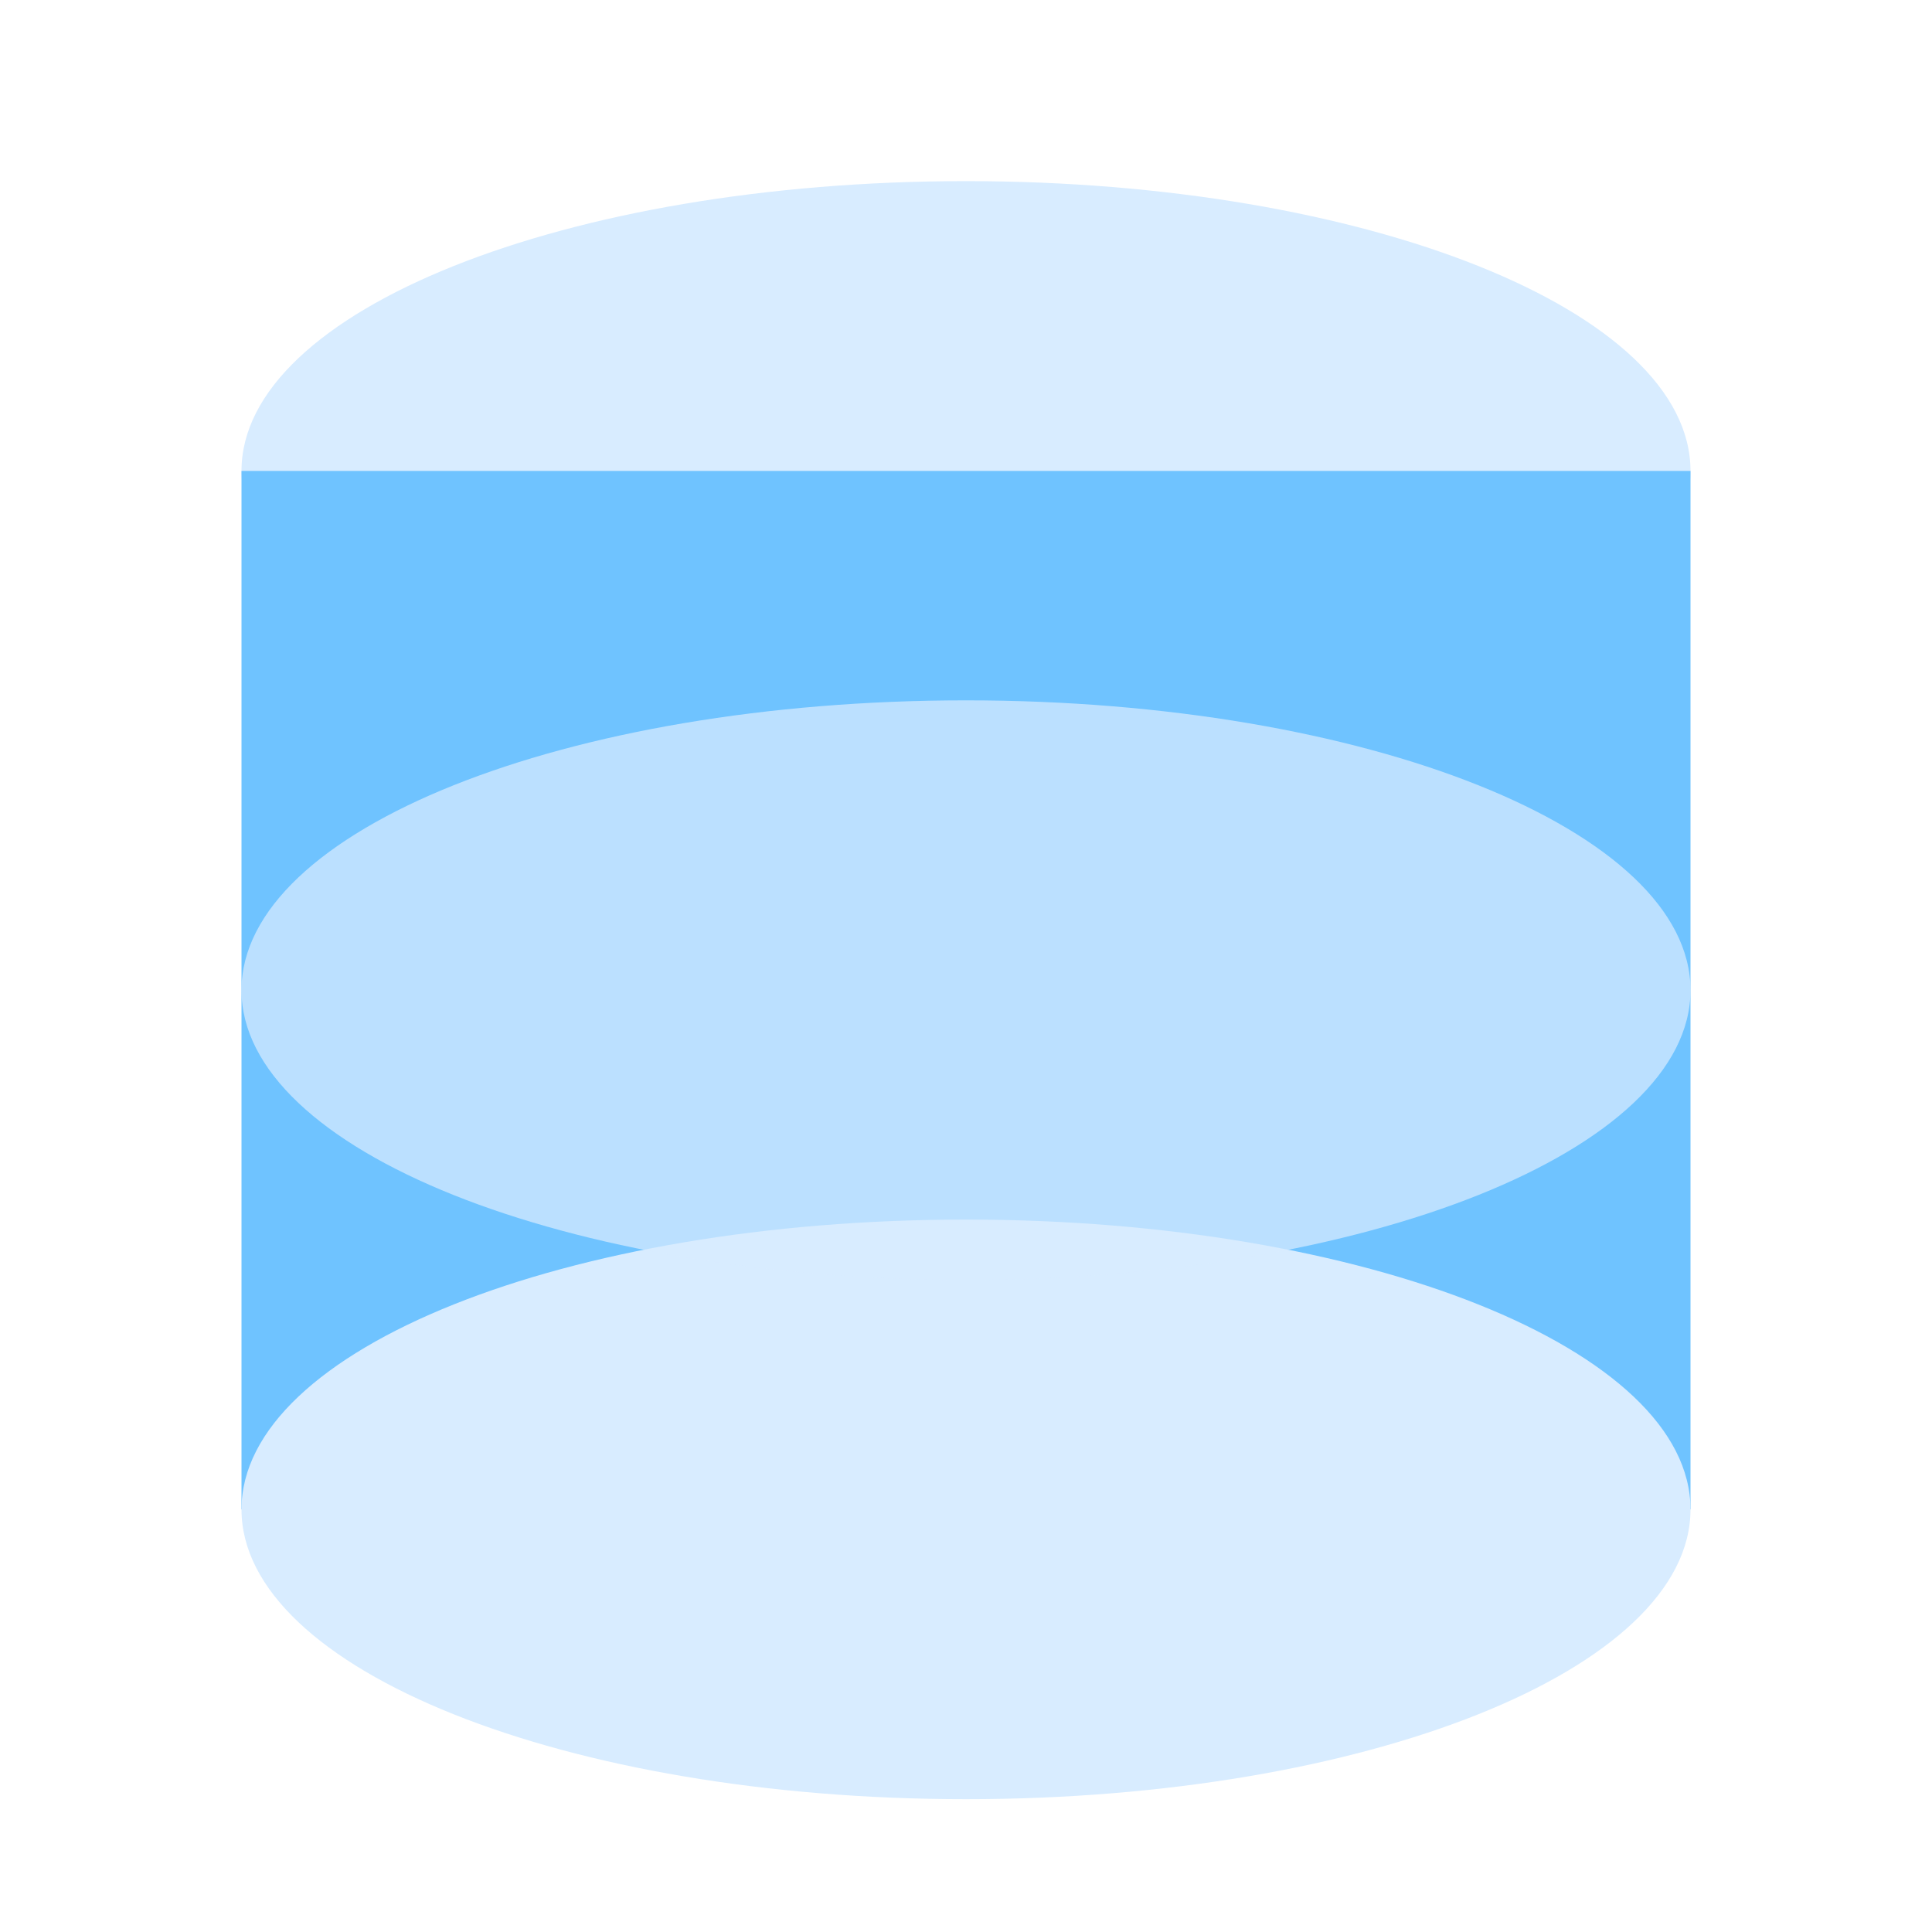
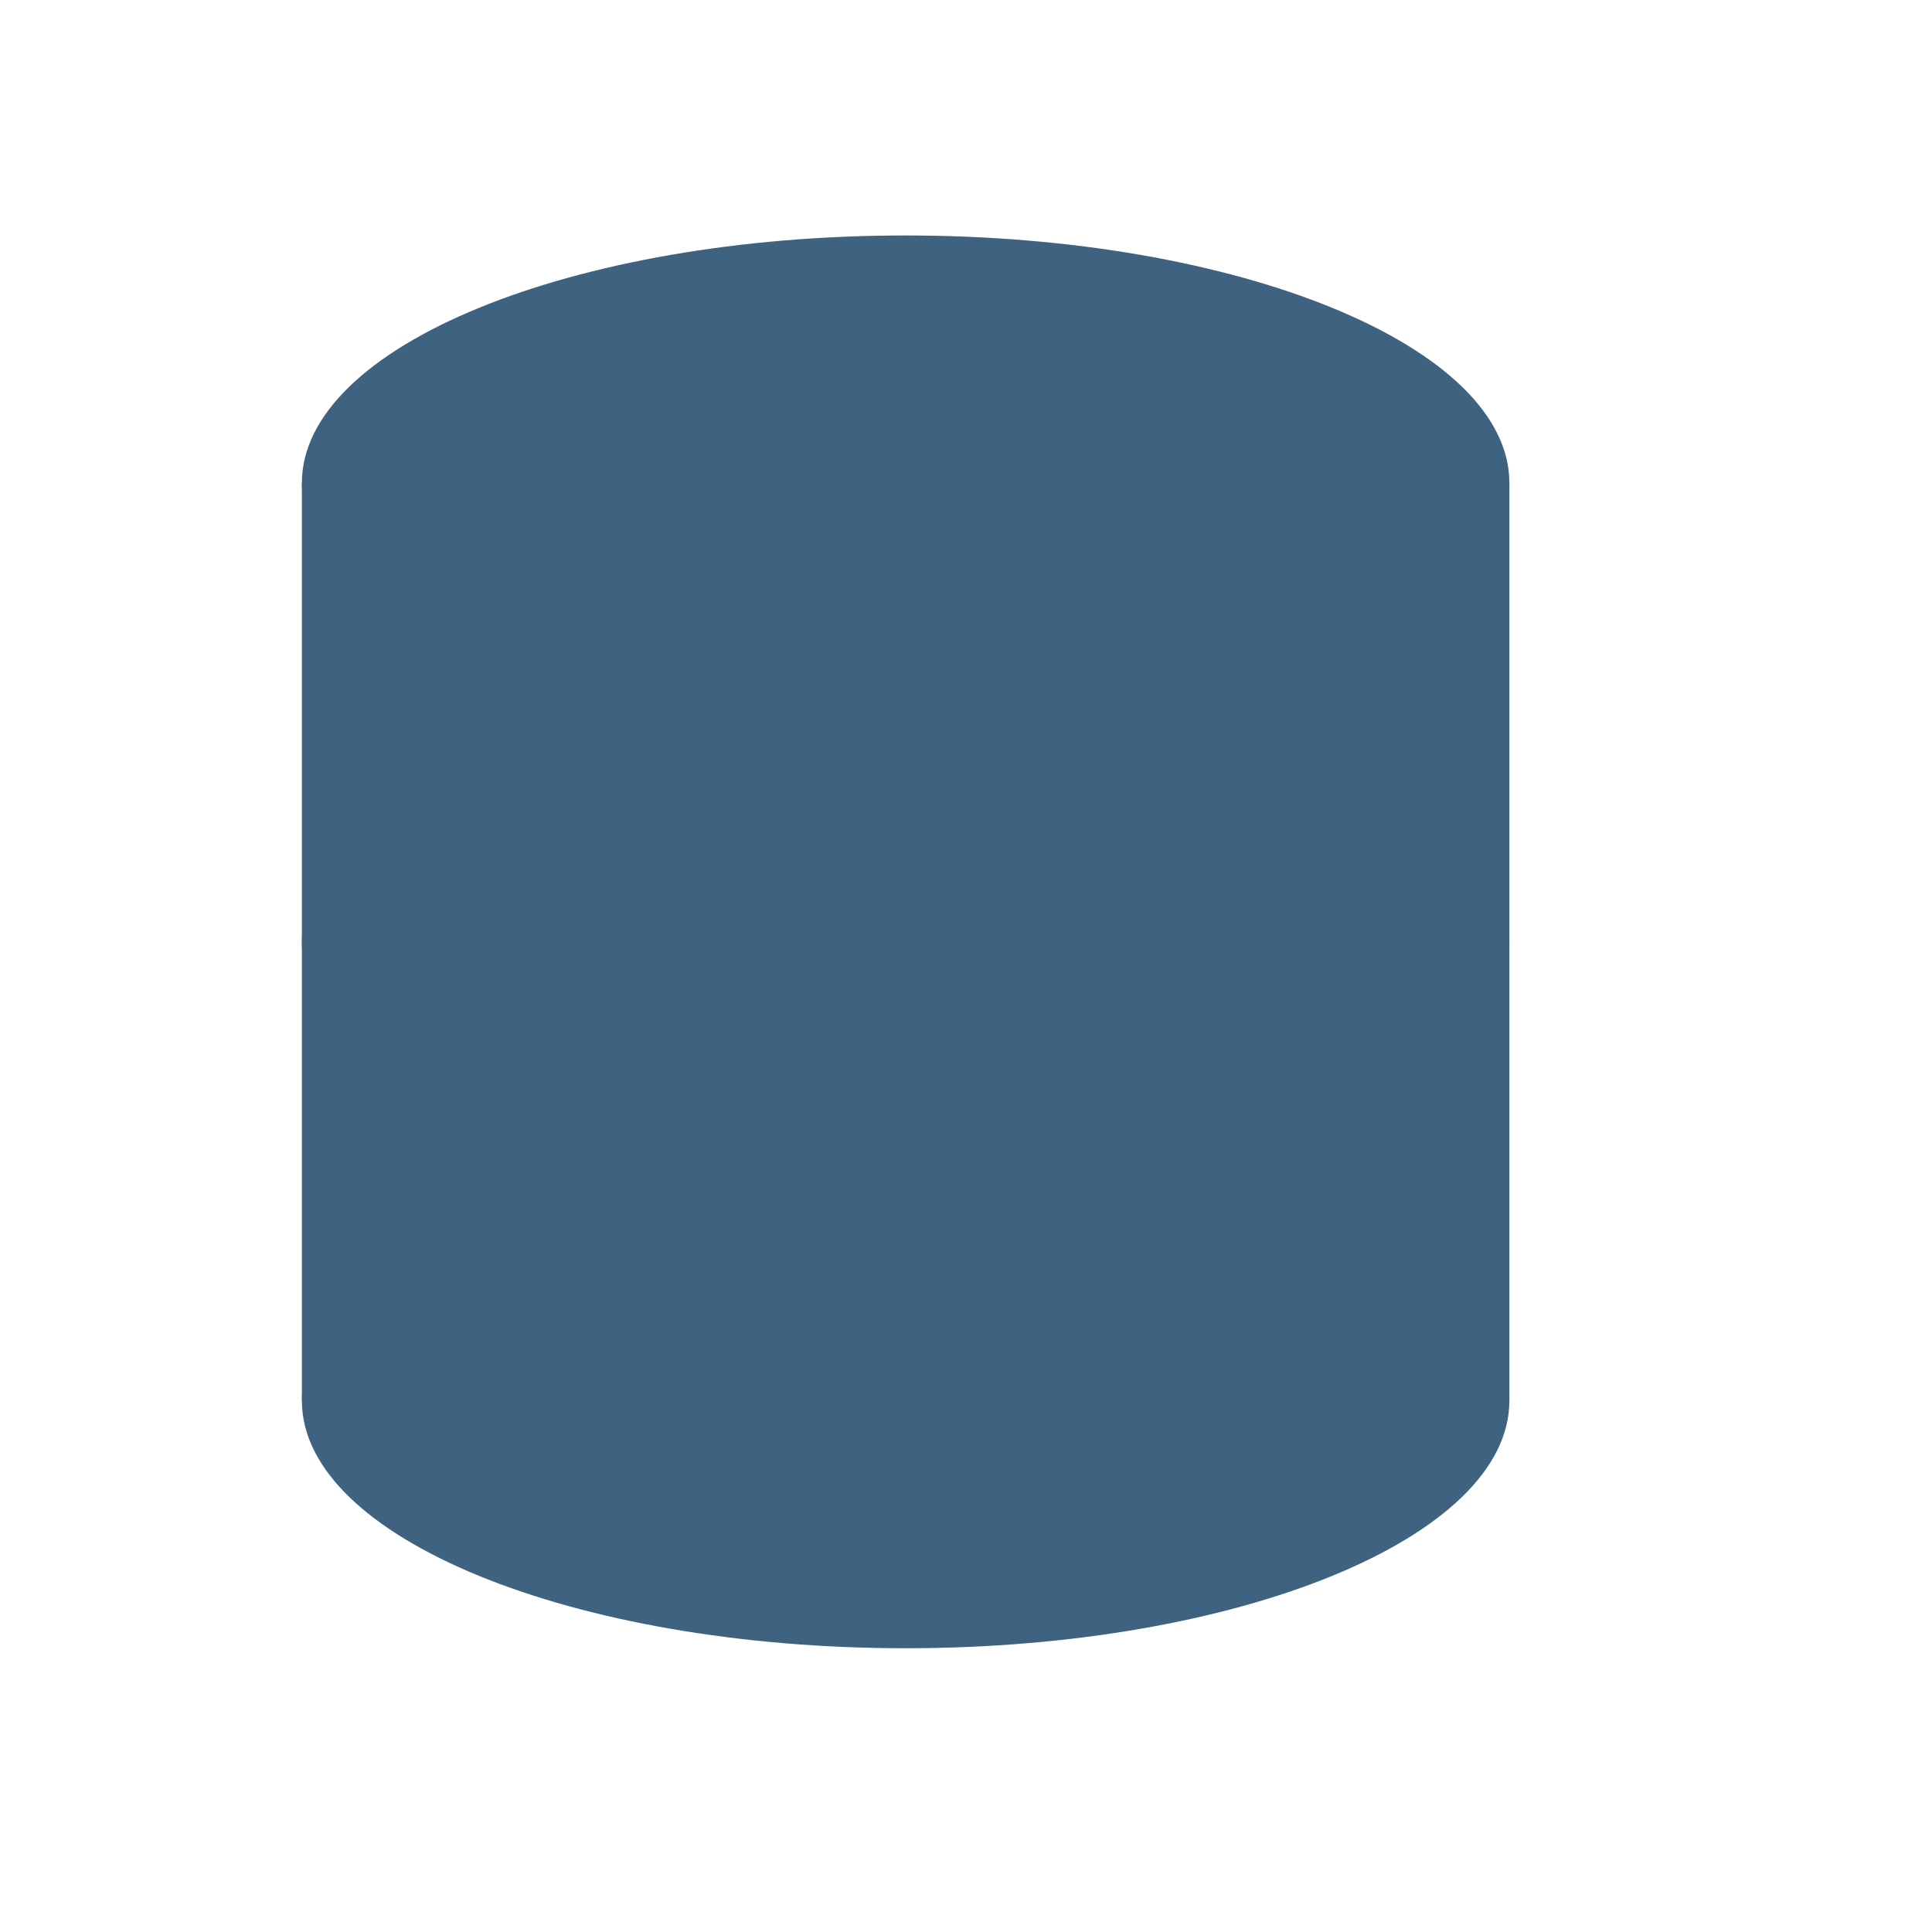
<svg xmlns="http://www.w3.org/2000/svg" width="32" height="32" viewBox="0 0 32 32">
-   <ellipse cx="16" cy="7.8" rx="12" ry="4.8" fill="#D8ECFF" />
-   <rect x="4" y="7.8" width="24" height="17.2" fill="#6FC3FF" />
-   <ellipse cx="16" cy="25" rx="12" ry="4.8" fill="#D8ECFF" />
-   <ellipse cx="16" cy="16.4" rx="12" ry="4.8" fill="#D8ECFF" fill-opacity="0.72" />
+   <ellipse cx="15" cy="8" rx="10" ry="4.1" fill="#3E6280" />
+   <rect x="5" y="8" width="20" height="15.2" fill="#3E6280" />
+   <ellipse cx="15" cy="15.6" rx="10" ry="4.1" fill="#3E6280" />
+   <ellipse cx="15" cy="23.2" rx="10" ry="4.1" fill="#3E6280" />
</svg>
